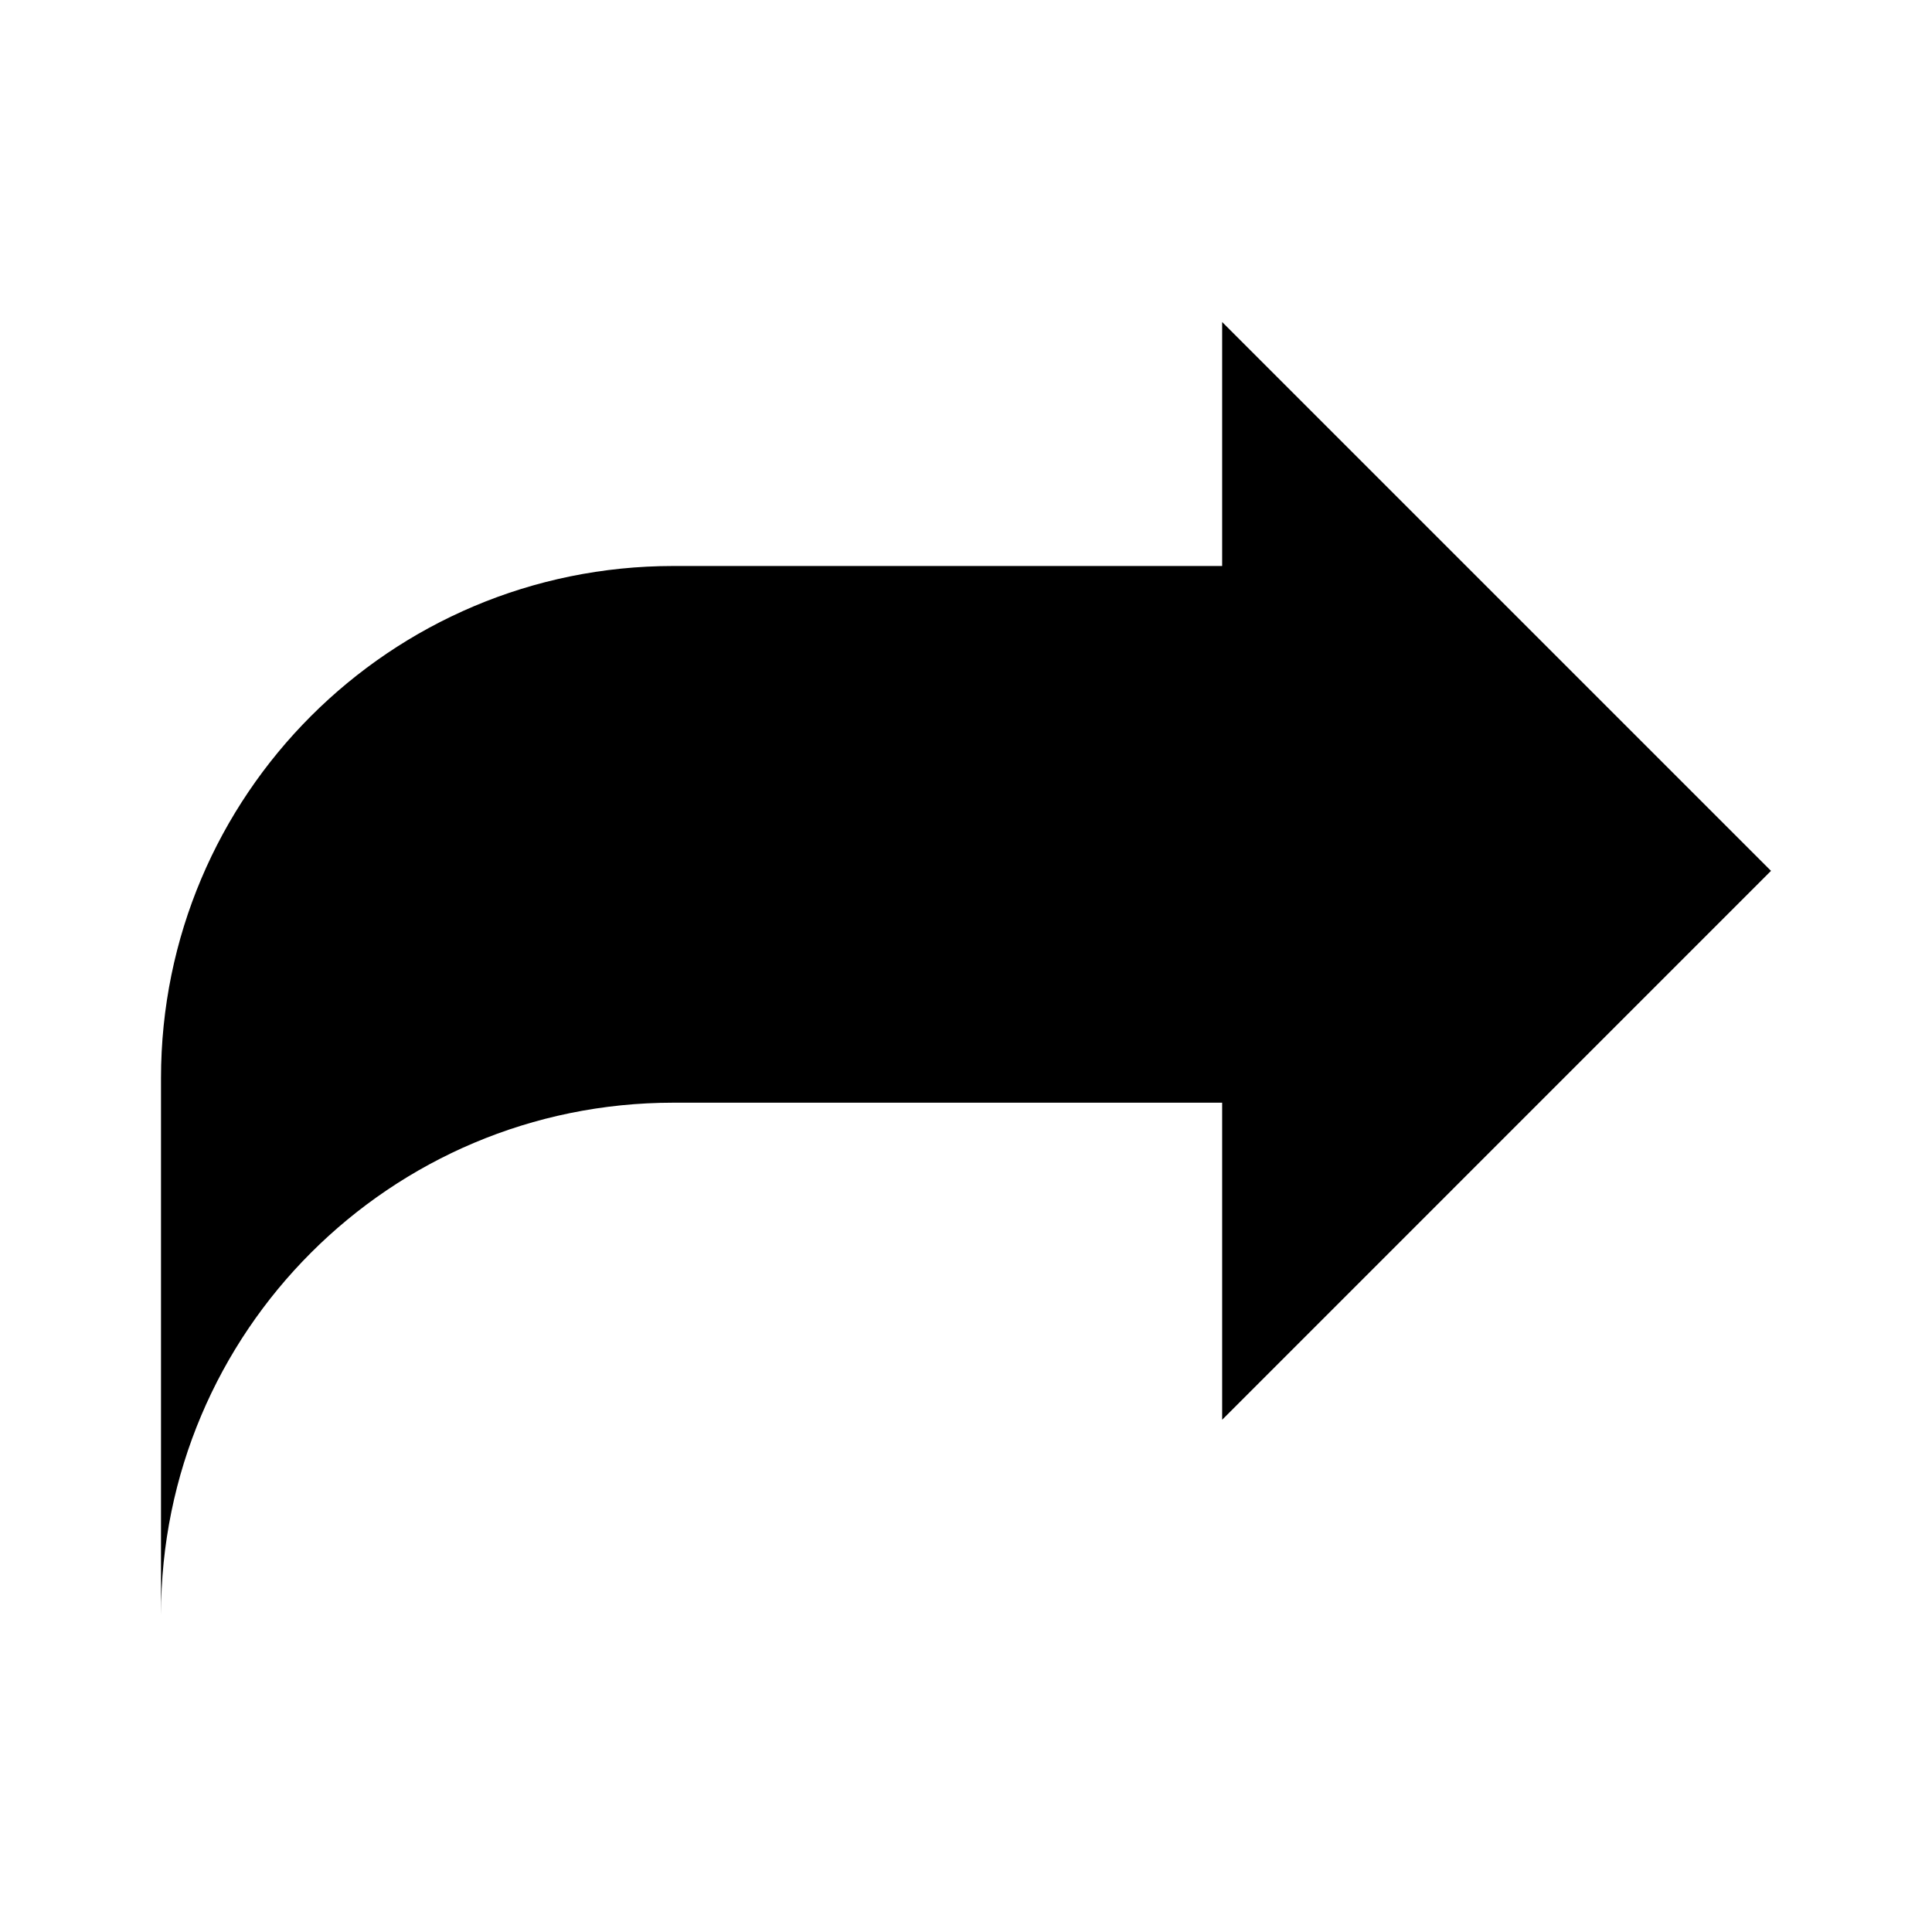
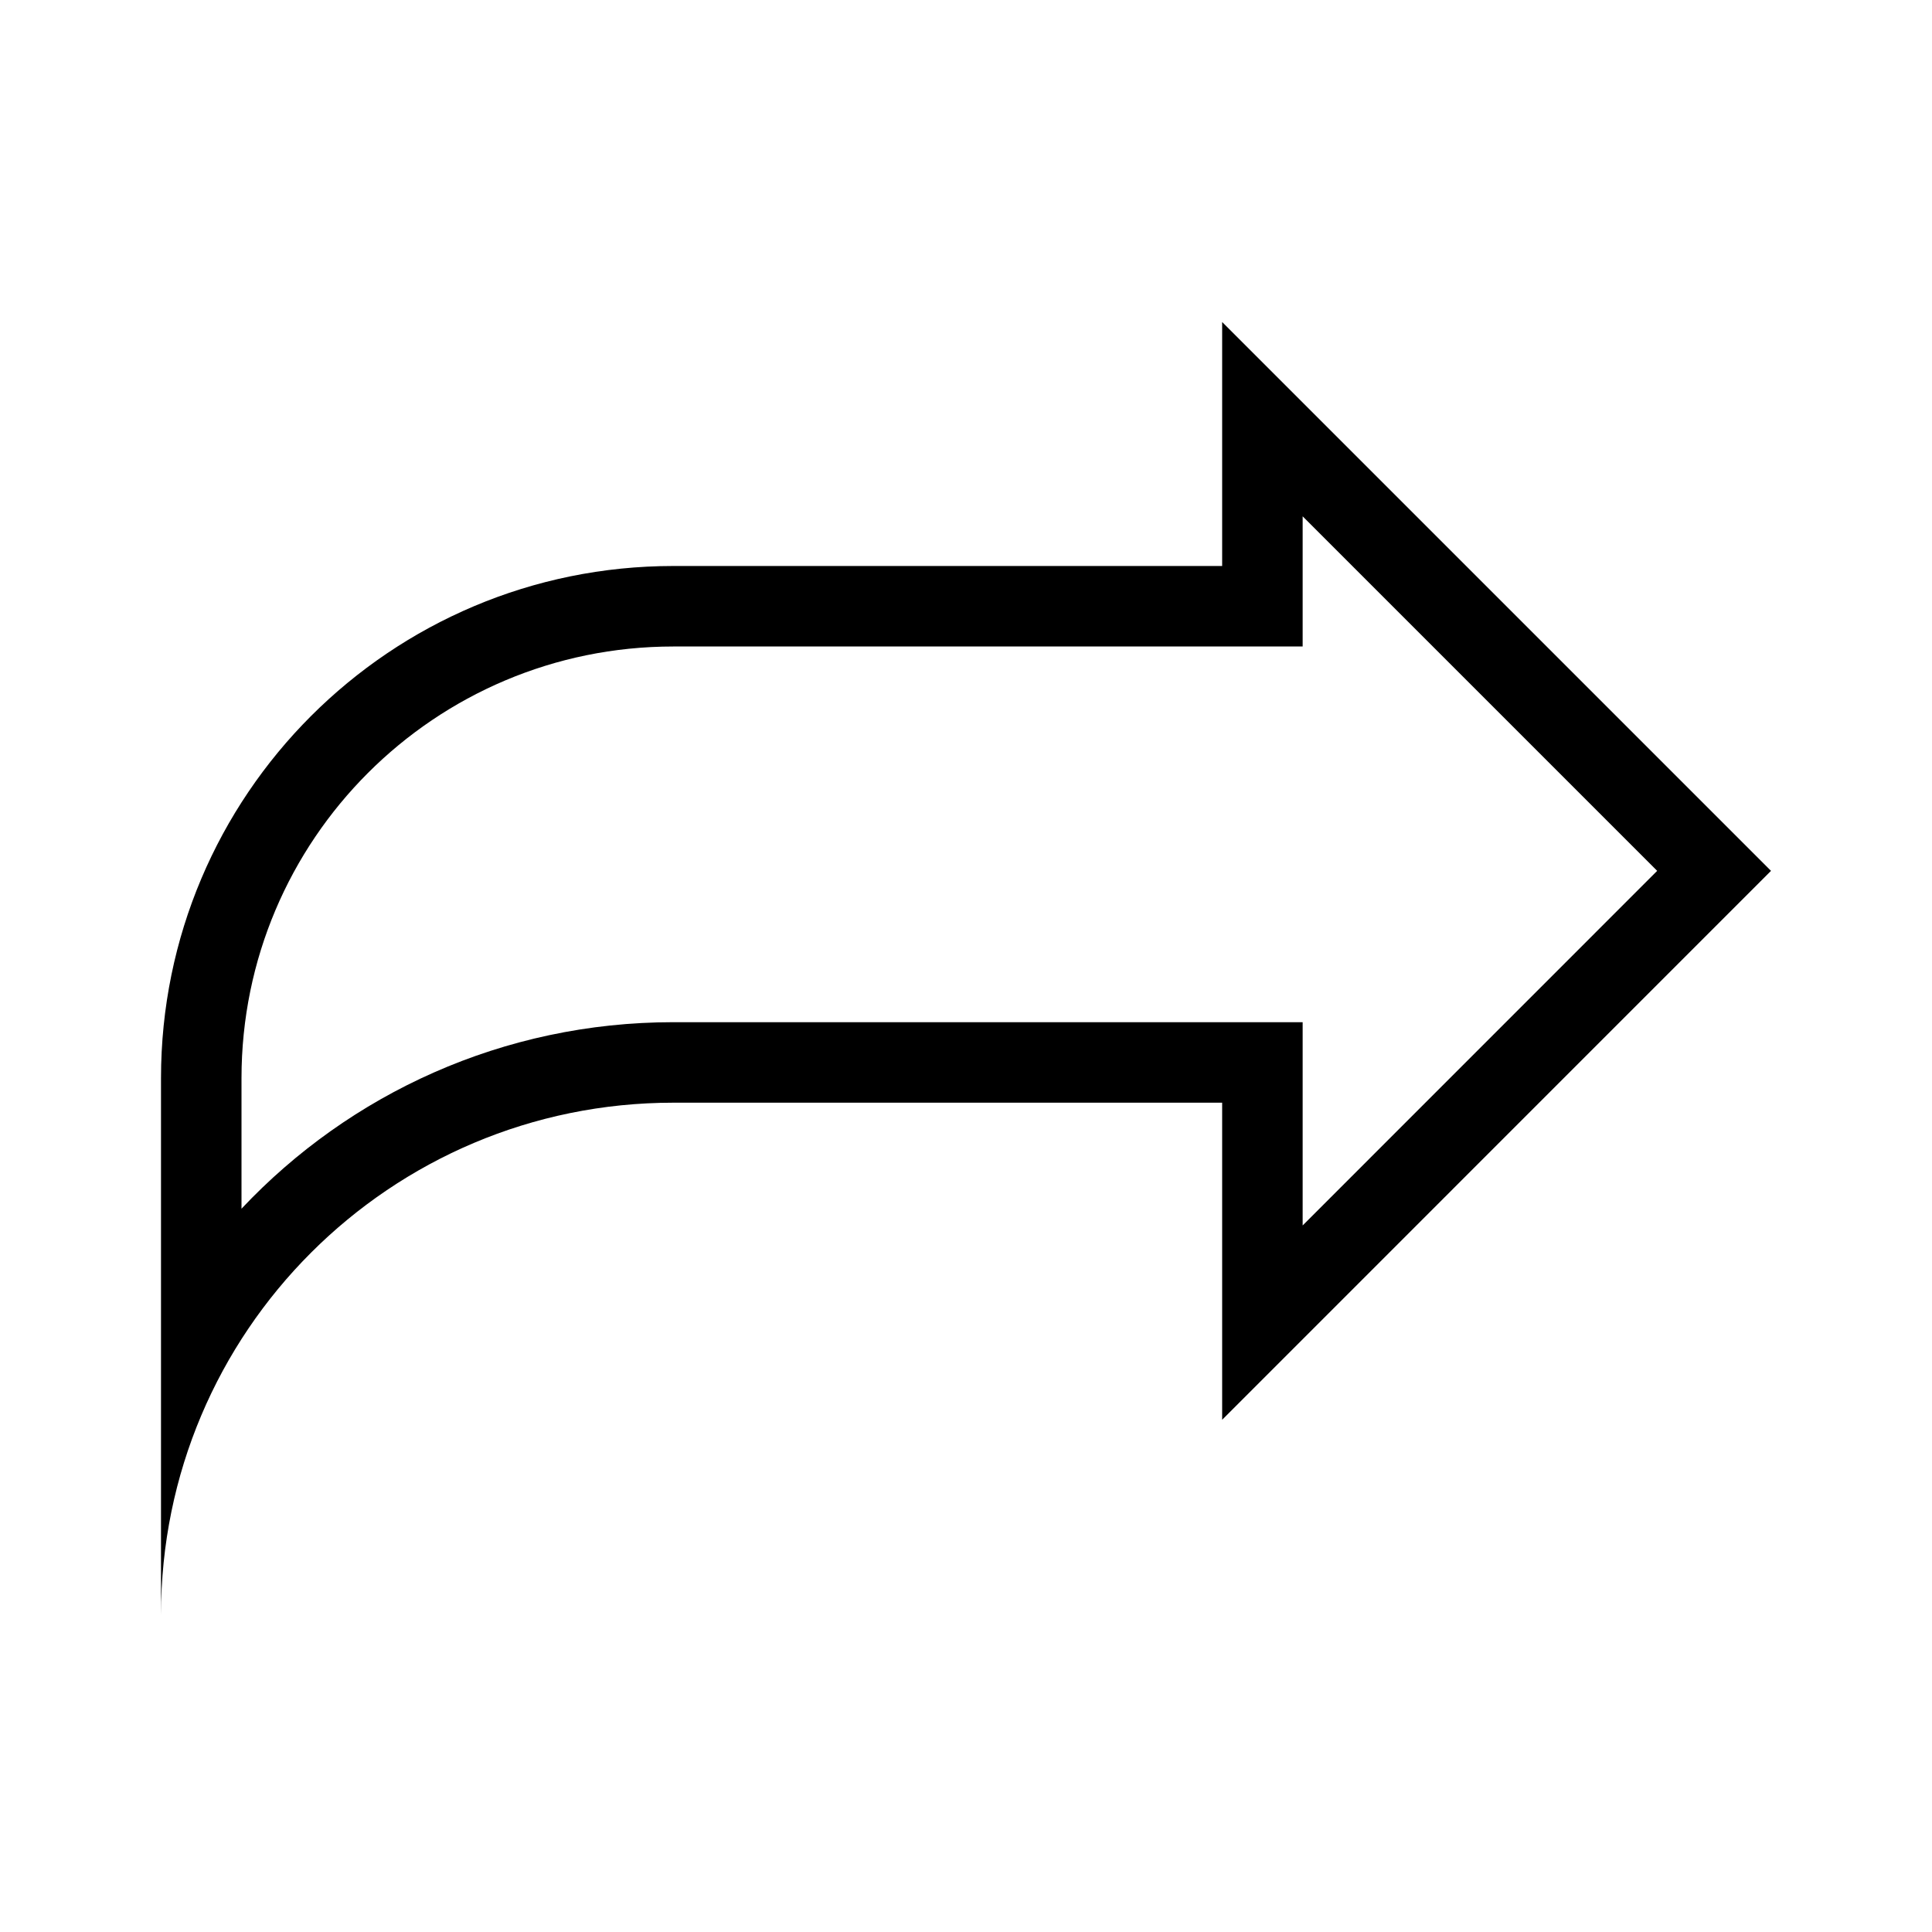
<svg xmlns="http://www.w3.org/2000/svg" width="24px" height="24px" viewBox="0 0 24 24" version="1.1">
  <defs />
  <g id="share" stroke="none" stroke-width="1" fill="none" fill-rule="evenodd">
-     <path d="M15.182,17.637 L15.182,13.698 L8.365,13.698 C4.849,13.698 2,16.545 2,20.061 L2,13.394 C2,9.879 4.849,7.031 8.365,7.031 L15.182,7.031 L15.182,4 L22,10.818 L15.182,17.637 Z" id="Shape" fill="#000000" fill-rule="nonzero" />
+     <path d="M20.586,10.818 L16.182,6.414 L16.182,8.031 L8.365,8.031 C5.401,8.031 3,10.432 3,13.394 L3,15.015 C4.343,13.588 6.25,12.698 8.365,12.698 L16.182,12.698 L16.182,15.223 L20.586,10.818 Z M15.182,17.637 L15.182,13.698 L8.365,13.698 C4.849,13.698 2,16.545 2,20.061 L2,13.394 C2,9.879 4.849,7.031 8.365,7.031 L15.182,7.031 L15.182,4 L22,10.818 L15.182,17.637 Z" id="Shape" fill="#000000" fill-rule="nonzero" />
  </g>
</svg>
